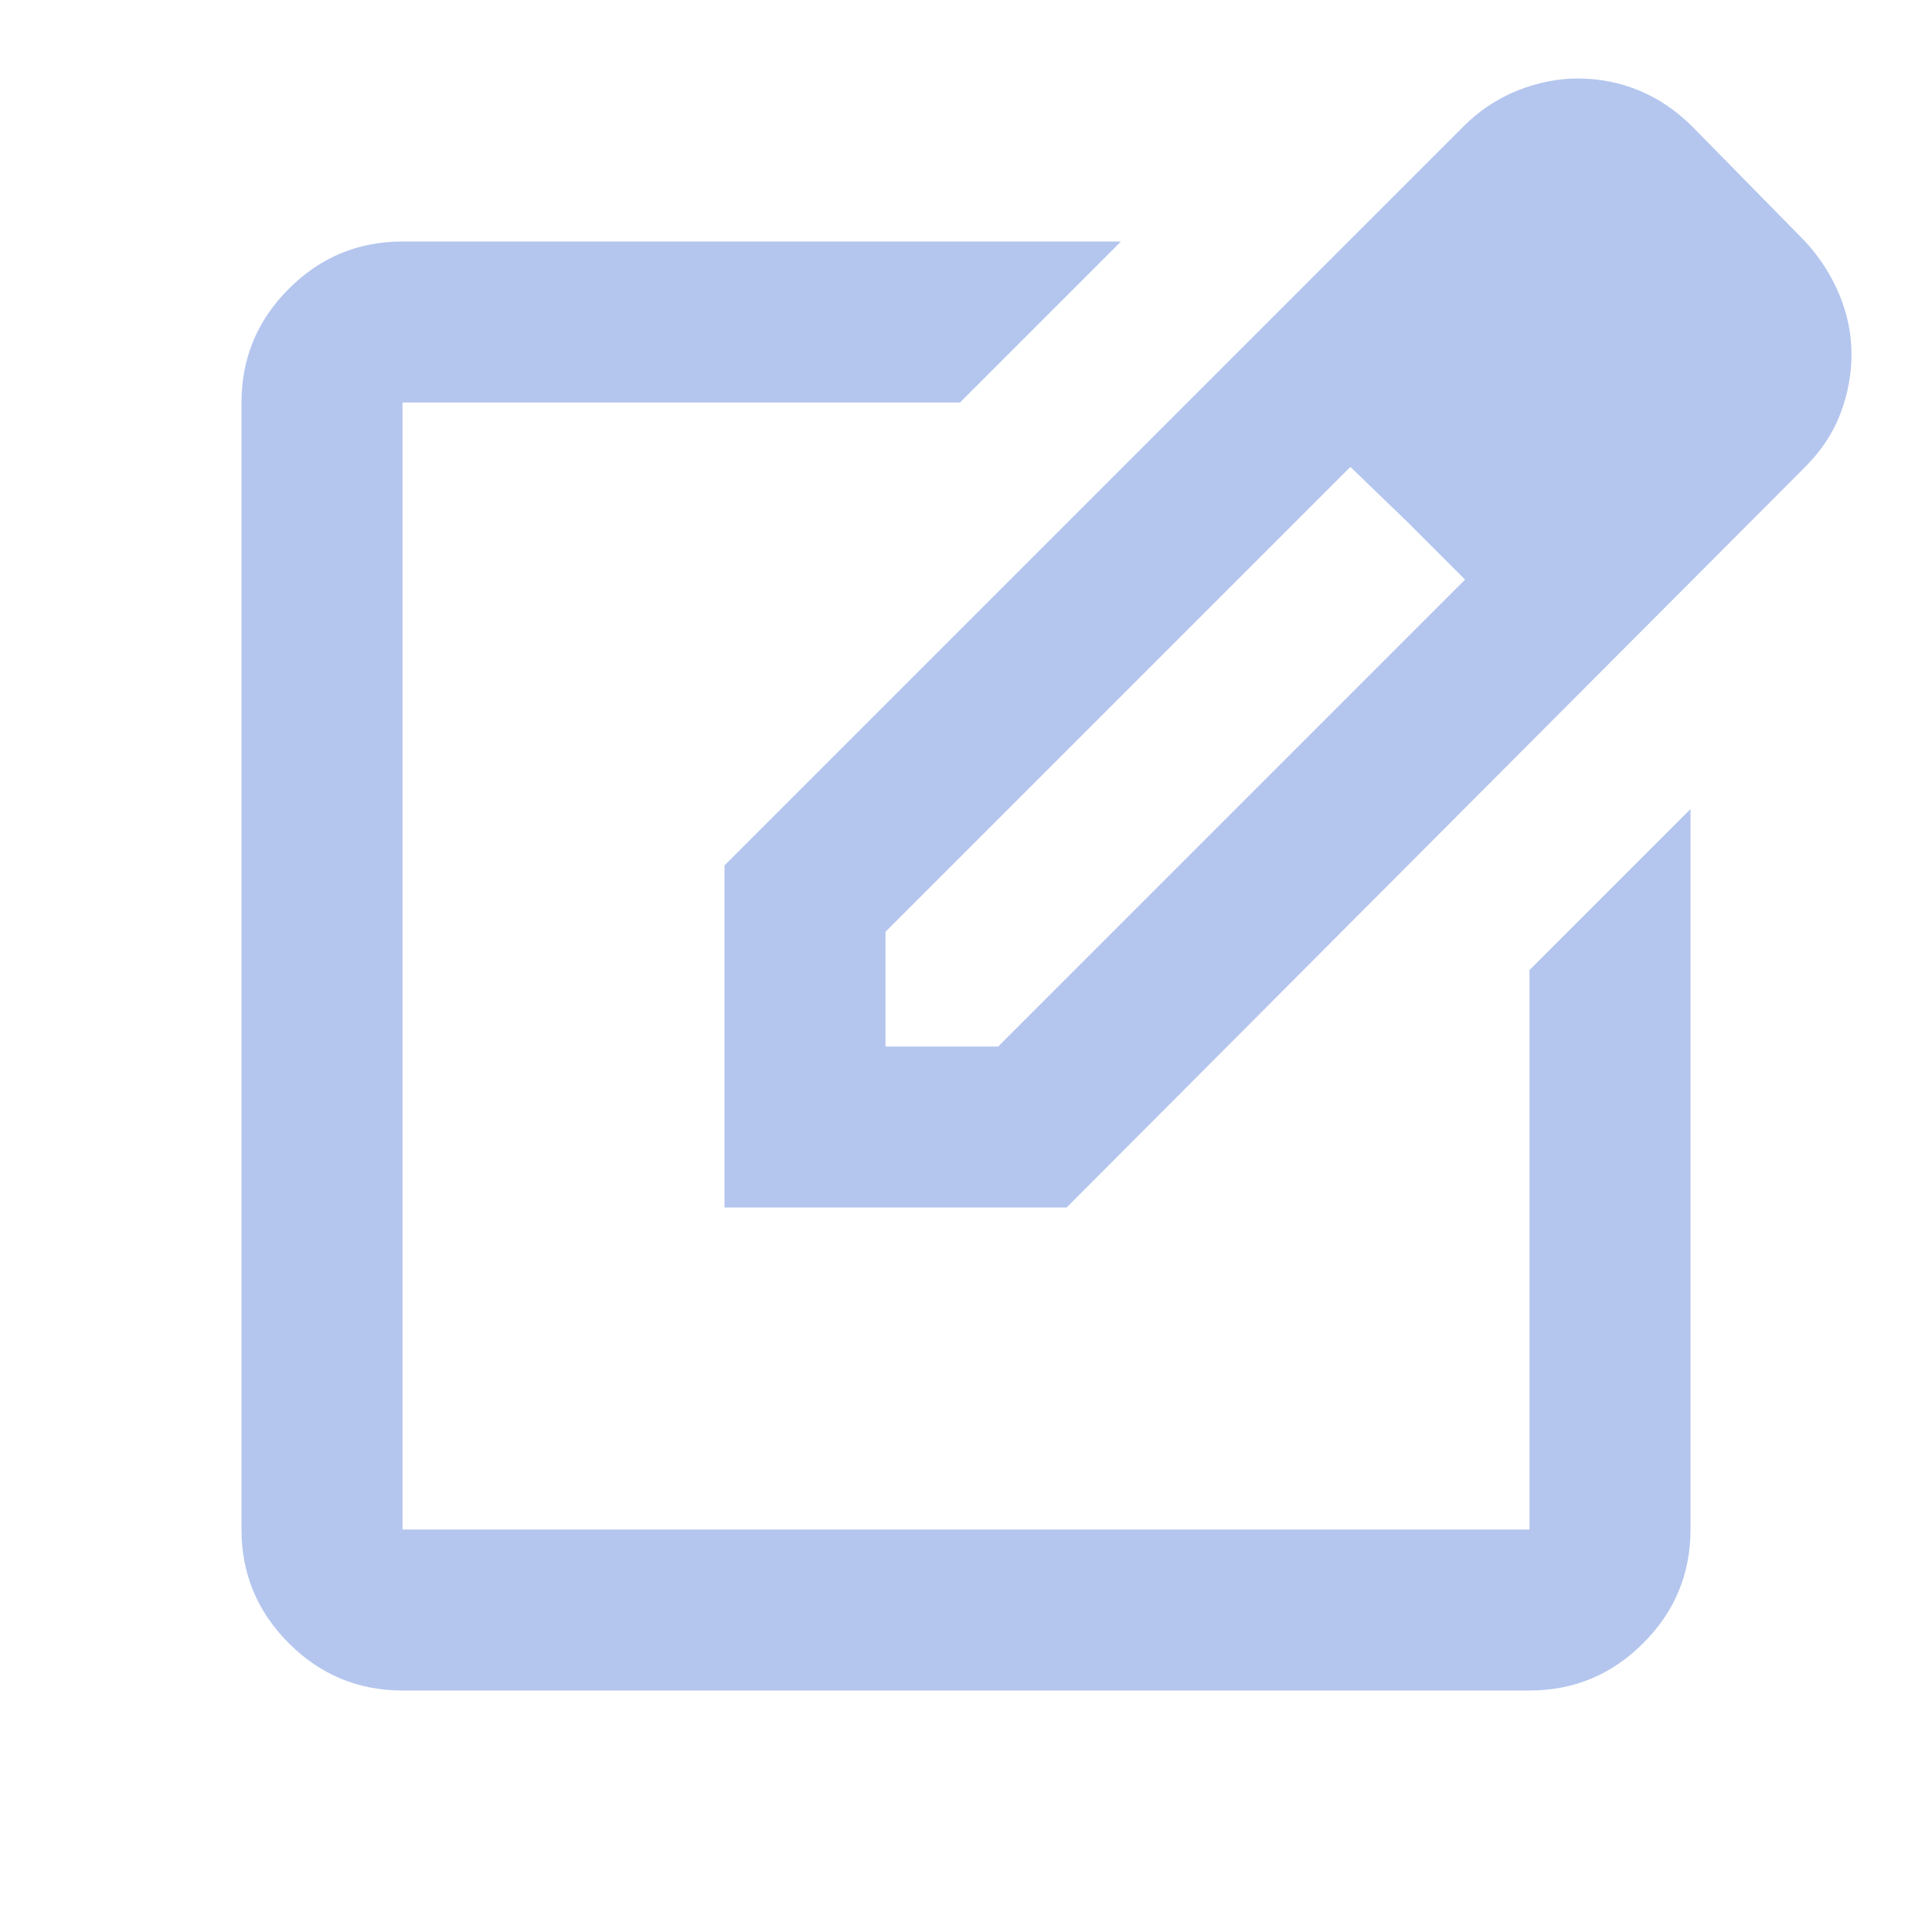
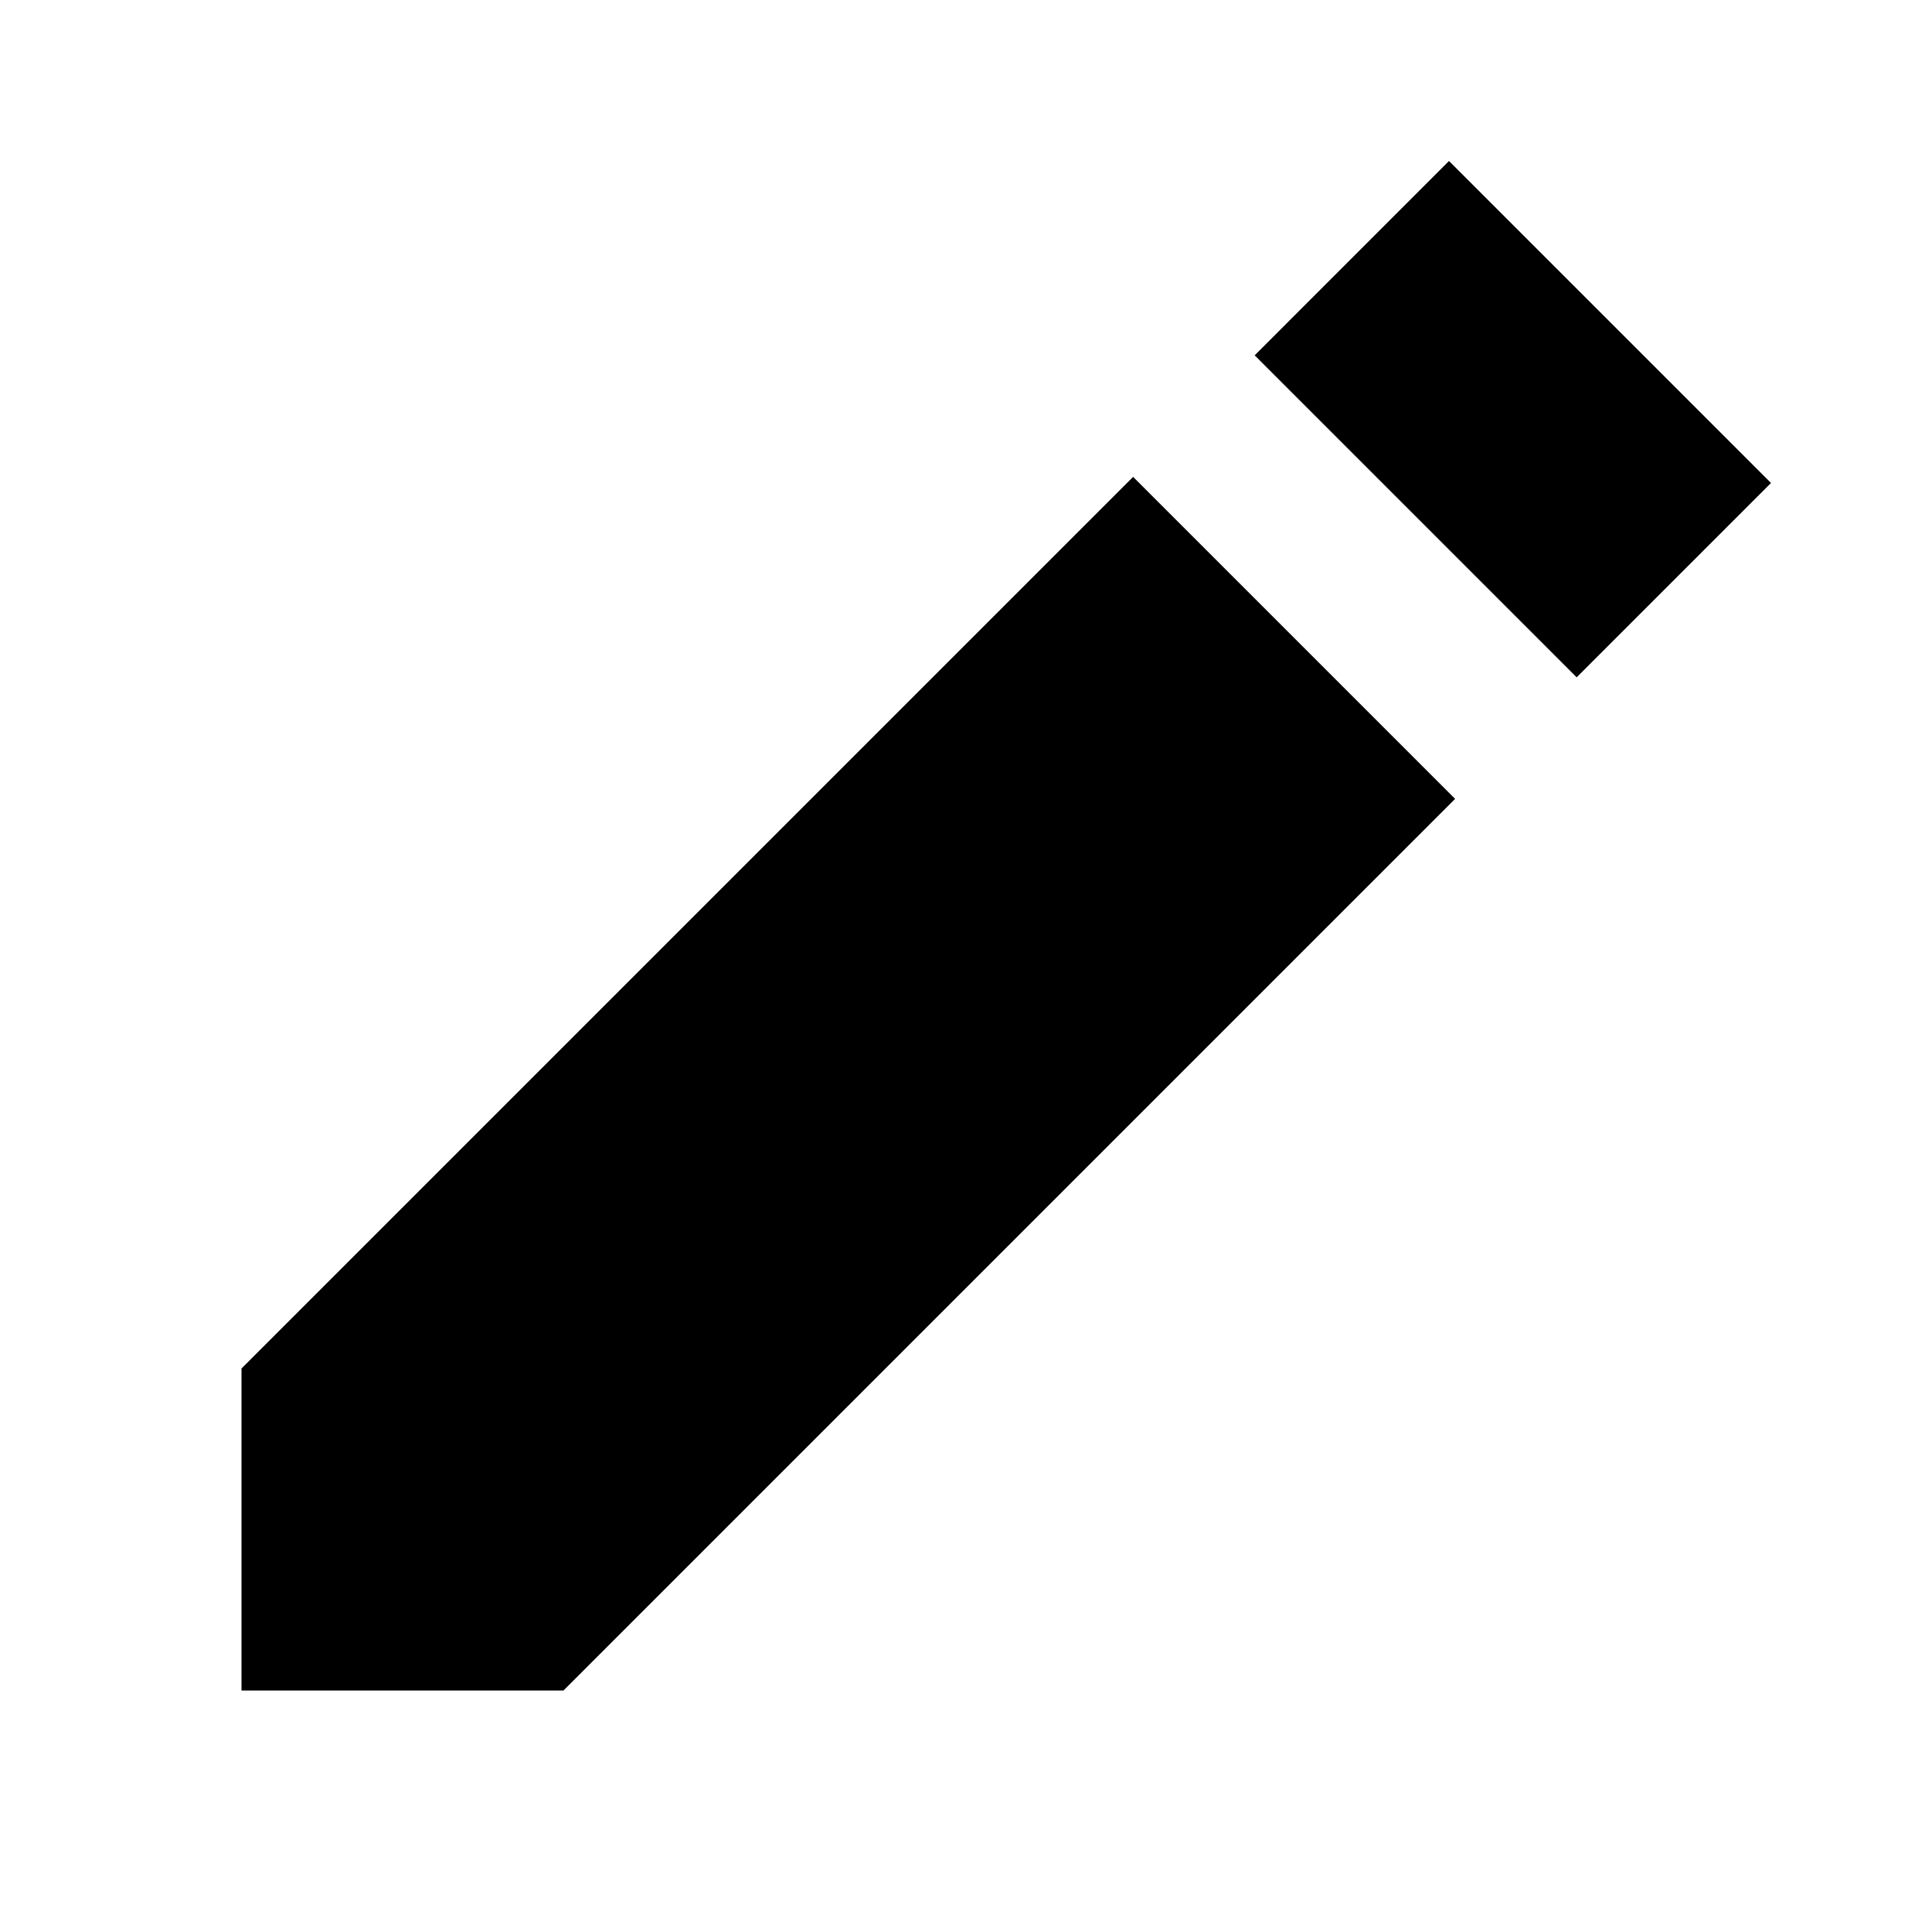
- <svg xmlns="http://www.w3.org/2000/svg" height="24px" viewBox="0 -960 960 960" width="24px" fill="#B4C6EE">
-   <path d="M200-120q-33 0-56.5-23.5T120-200v-560q0-33 23.5-56.5T200-840h357l-80 80H200v560h560v-278l80-80v358q0 33-23.5 56.5T760-120H200Zm280-360ZM360-360v-170l367-367q12-12 27-18t30-6q16 0 30.5 6t26.5 18l56 57q11 12 17 26.5t6 29.5q0 15-5.5 29.5T897-728L530-360H360Zm481-424-56-56 56 56ZM440-440h56l232-232-28-28-29-28-231 231v57Zm260-260-29-28 29 28 28 28-28-28Z" />
+ <svg xmlns="http://www.w3.org/2000/svg" x="0px" y="0px" width="100" height="100" viewBox="0 0 24 24">
+   <path d="M 18 2 L 15.586 4.414 L 19.586 8.414 L 22 6 L 18 2 z M 14.076 5.924 L 3 17 L 3 21 L 7 21 L 18.076 9.924 L 14.076 5.924 z" />
</svg>
